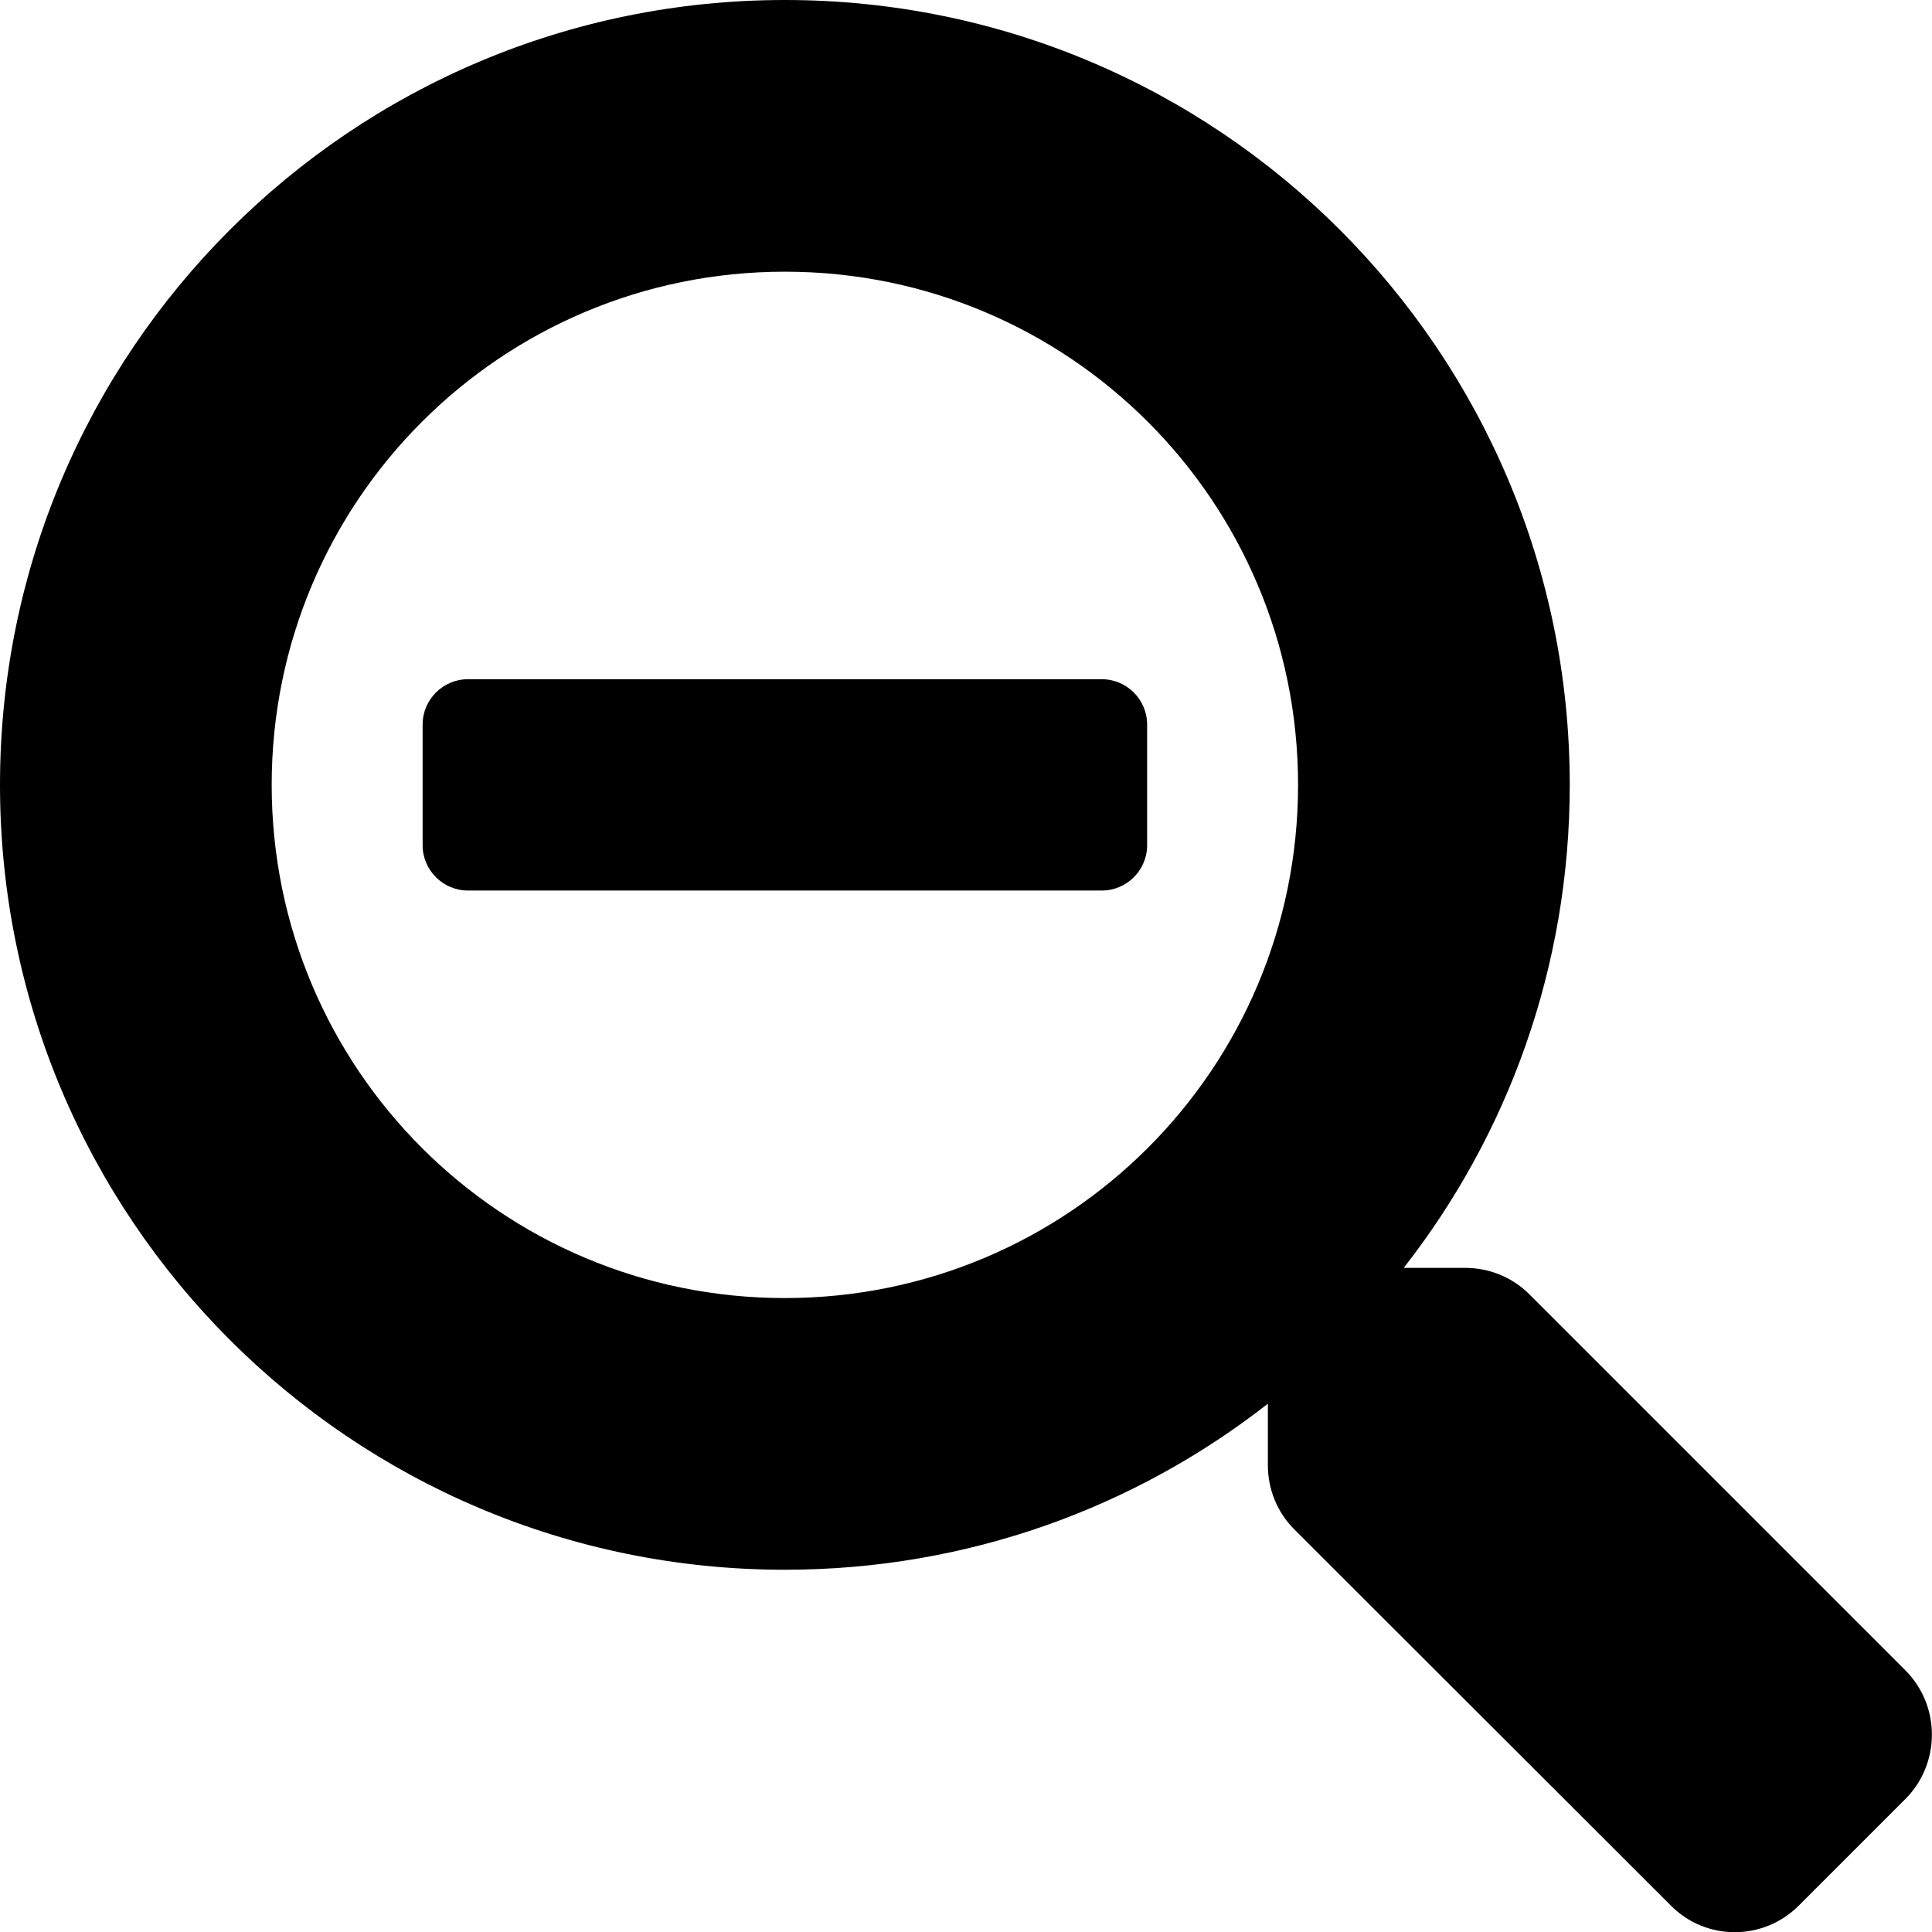
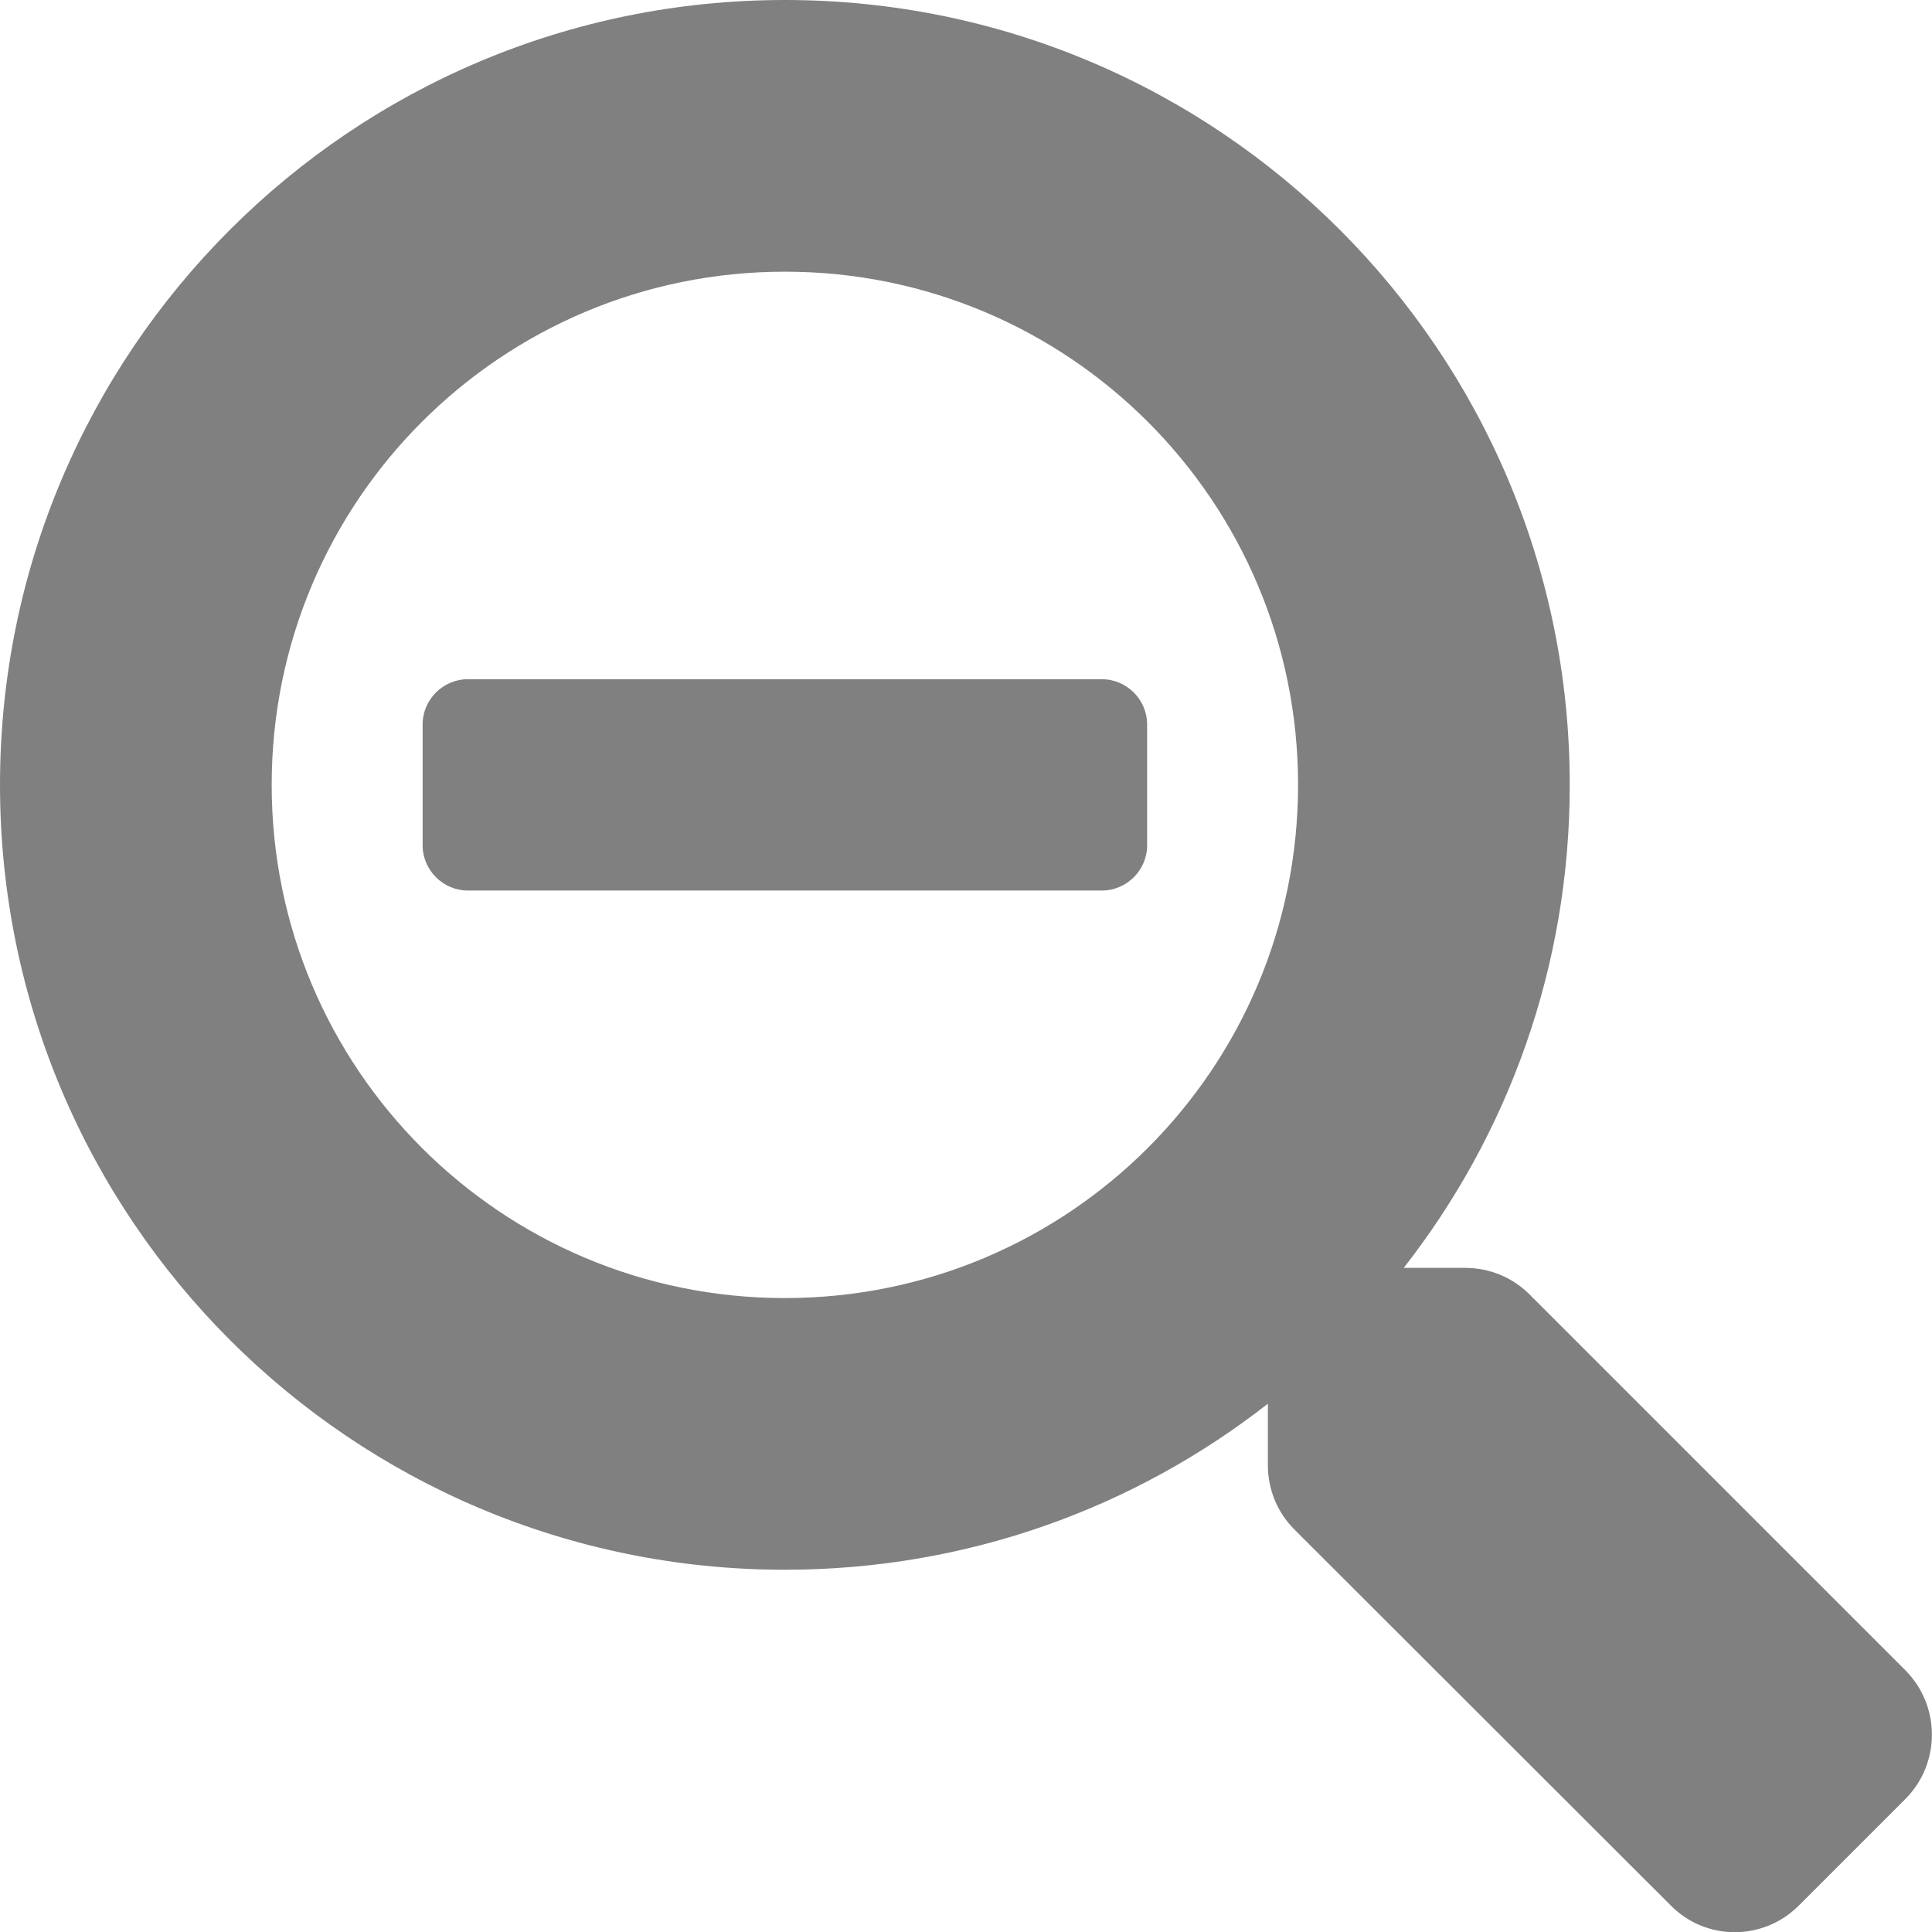
- <svg xmlns="http://www.w3.org/2000/svg" aria-hidden="true" focusable="false" data-prefix="fas" data-icon="search-minus" class="svg-inline--fa fa-search-minus fa-w-16" role="img" viewBox="0 0 512 512">
-   <path fill="currentColor" d="M304 192v32c0 6.6-5.4 12-12 12H124c-6.6 0-12-5.4-12-12v-32c0-6.6 5.4-12 12-12h168c6.6 0 12 5.4 12 12zm201 284.7L476.7 505c-9.4 9.4-24.6 9.4-33.9 0L343 405.3c-4.5-4.5-7-10.6-7-17V372c-35.3 27.6-79.7 44-128 44C93.1 416 0 322.9 0 208S93.1 0 208 0s208 93.1 208 208c0 48.3-16.4 92.7-44 128h16.3c6.4 0 12.5 2.5 17 7l99.7 99.7c9.3 9.4 9.3 24.6 0 34zM344 208c0-75.2-60.8-136-136-136S72 132.8 72 208s60.8 136 136 136 136-60.8 136-136z" />
+ <svg xmlns="http://www.w3.org/2000/svg" aria-hidden="true" focusable="false" data-prefix="fas" data-icon="search-minus" class="svg-inline--fa fa-search-minus fa-w-16" role="img" viewBox="0 0 512 512" width="100%" height="100%">
+   <path fill="grey" d="M304 192v32c0 6.6-5.4 12-12 12H124c-6.6 0-12-5.4-12-12v-32c0-6.6 5.4-12 12-12h168c6.6 0 12 5.4 12 12zm201 284.7L476.7 505c-9.4 9.4-24.6 9.4-33.9 0L343 405.3c-4.5-4.5-7-10.6-7-17V372c-35.3 27.6-79.7 44-128 44C93.1 416 0 322.9 0 208S93.1 0 208 0s208 93.1 208 208c0 48.3-16.4 92.7-44 128h16.3c6.4 0 12.5 2.5 17 7l99.7 99.7c9.3 9.4 9.3 24.6 0 34zM344 208c0-75.2-60.8-136-136-136S72 132.8 72 208s60.8 136 136 136 136-60.8 136-136z" />
</svg>
